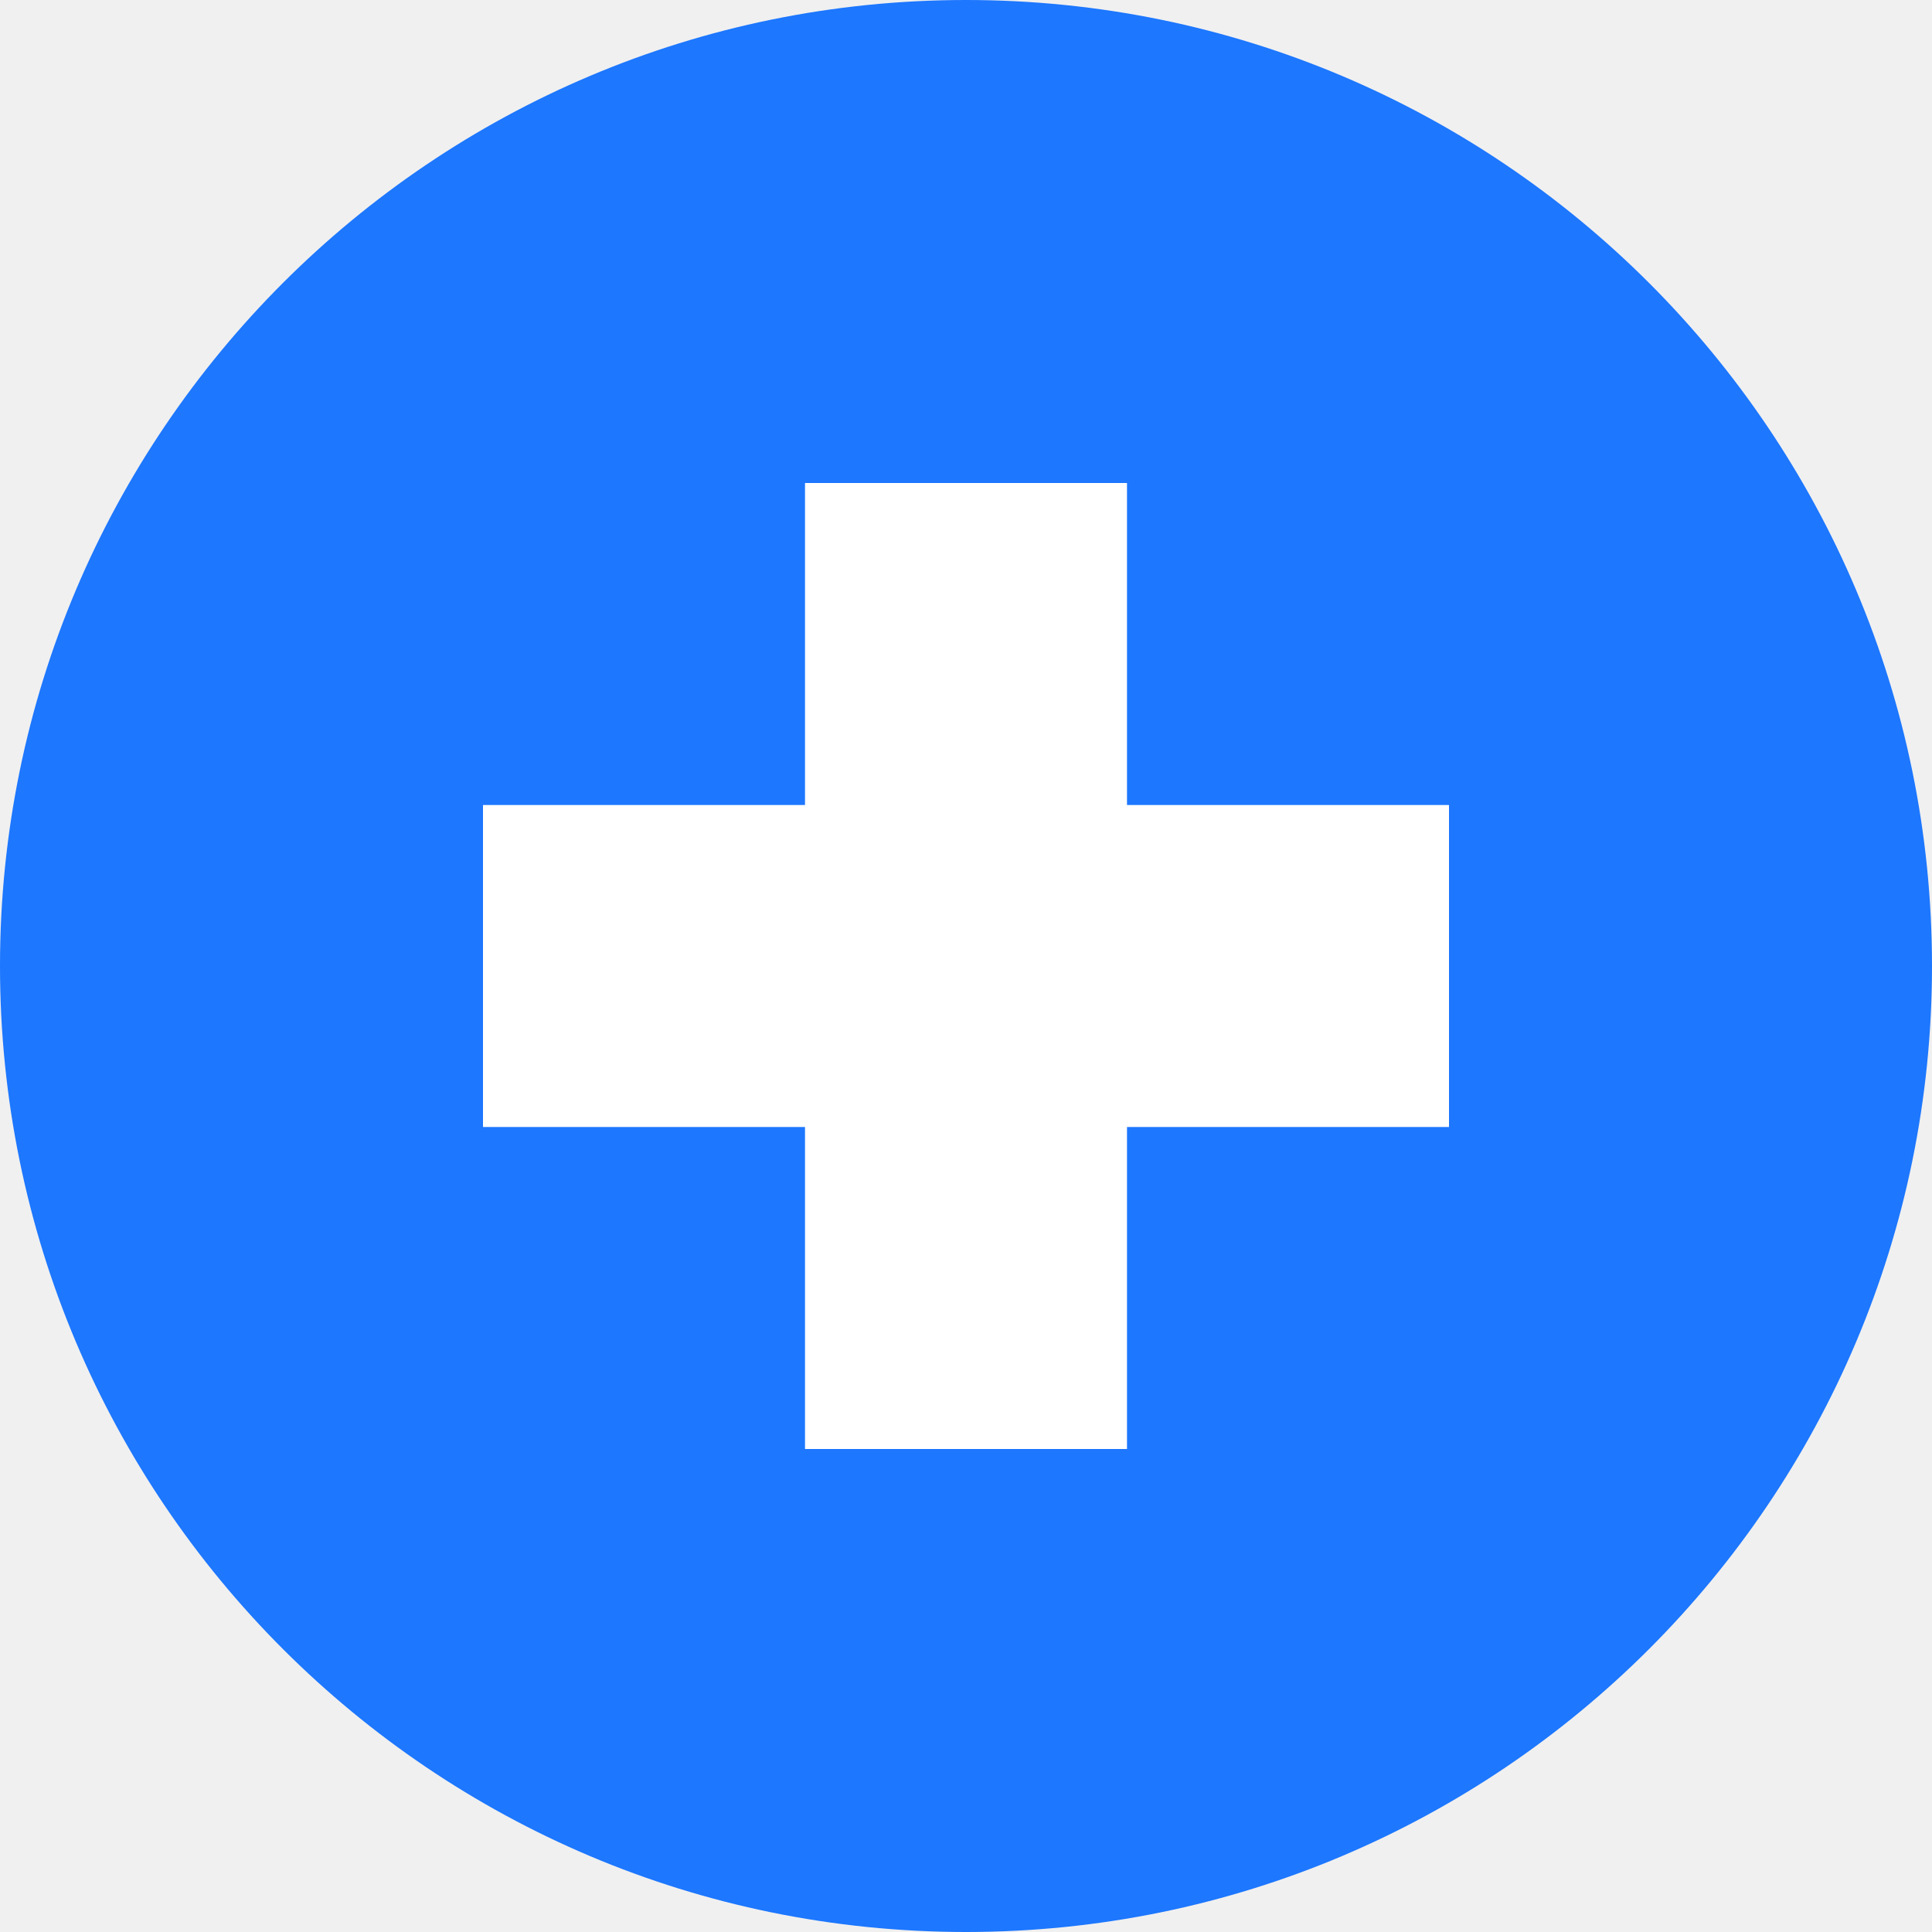
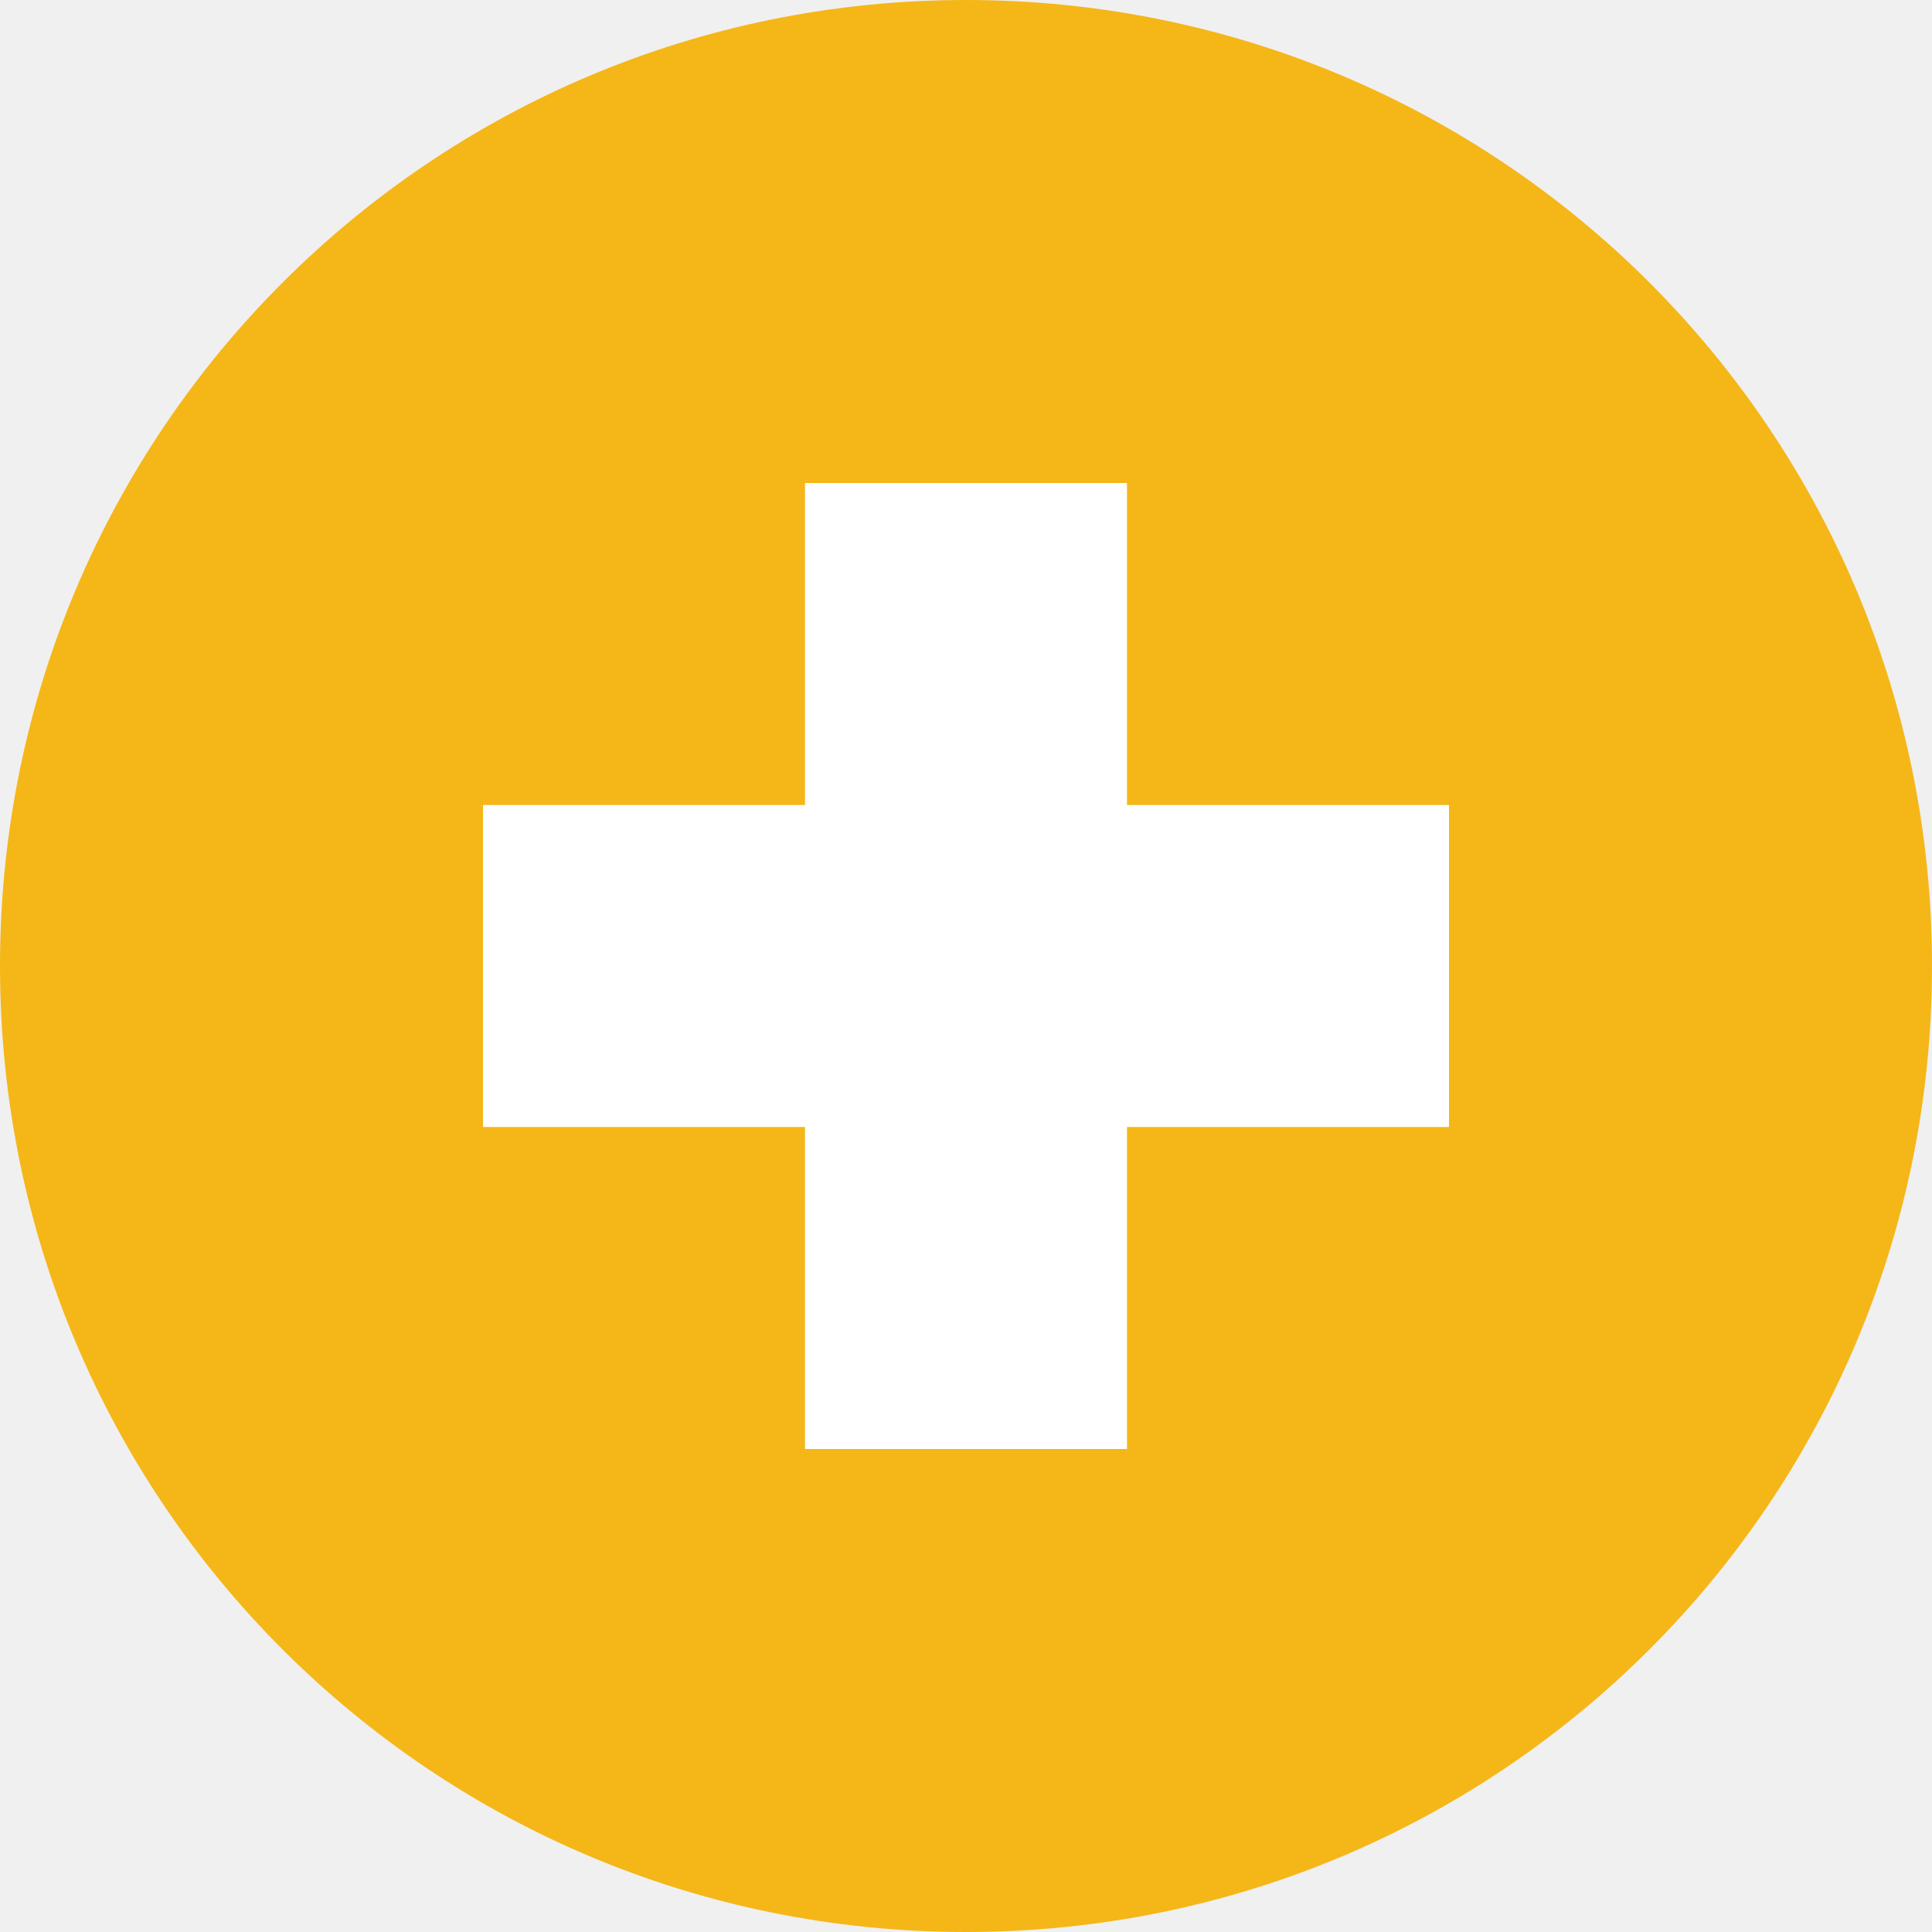
- <svg xmlns="http://www.w3.org/2000/svg" width="12" height="12" viewBox="0 0 12 12" fill="none">
-   <circle cx="6" cy="6" r="6" fill="#1d77ff" />
-   <path fill-rule="evenodd" clip-rule="evenodd" d="M9 7H3V5H9V7Z" fill="white" />
-   <path fill-rule="evenodd" clip-rule="evenodd" d="M5 9L5 3L7 3L7 9L5 9Z" fill="white" />
+ <svg xmlns="http://www.w3.org/2000/svg" version="1.2" viewBox="0 0 12 12" width="12" height="12">
+   <style>
+ 		.s0 { fill: #f5b618 } 
+ 		.s1 { fill: #ffffff } 
+ 	</style>
+   <path fill-rule="evenodd" class="s0" d="m6 12c-3.32 0-6-2.68-6-6 0-3.32 2.68-6 6-6 3.32 0 6 2.68 6 6 0 3.32-2.68 6-6 6z" />
+   <path fill-rule="evenodd" class="s1" d="m9 7h-6v-2h6z" />
+   <path fill-rule="evenodd" class="s1" d="m5 9v-6h2v6z" />
</svg>
